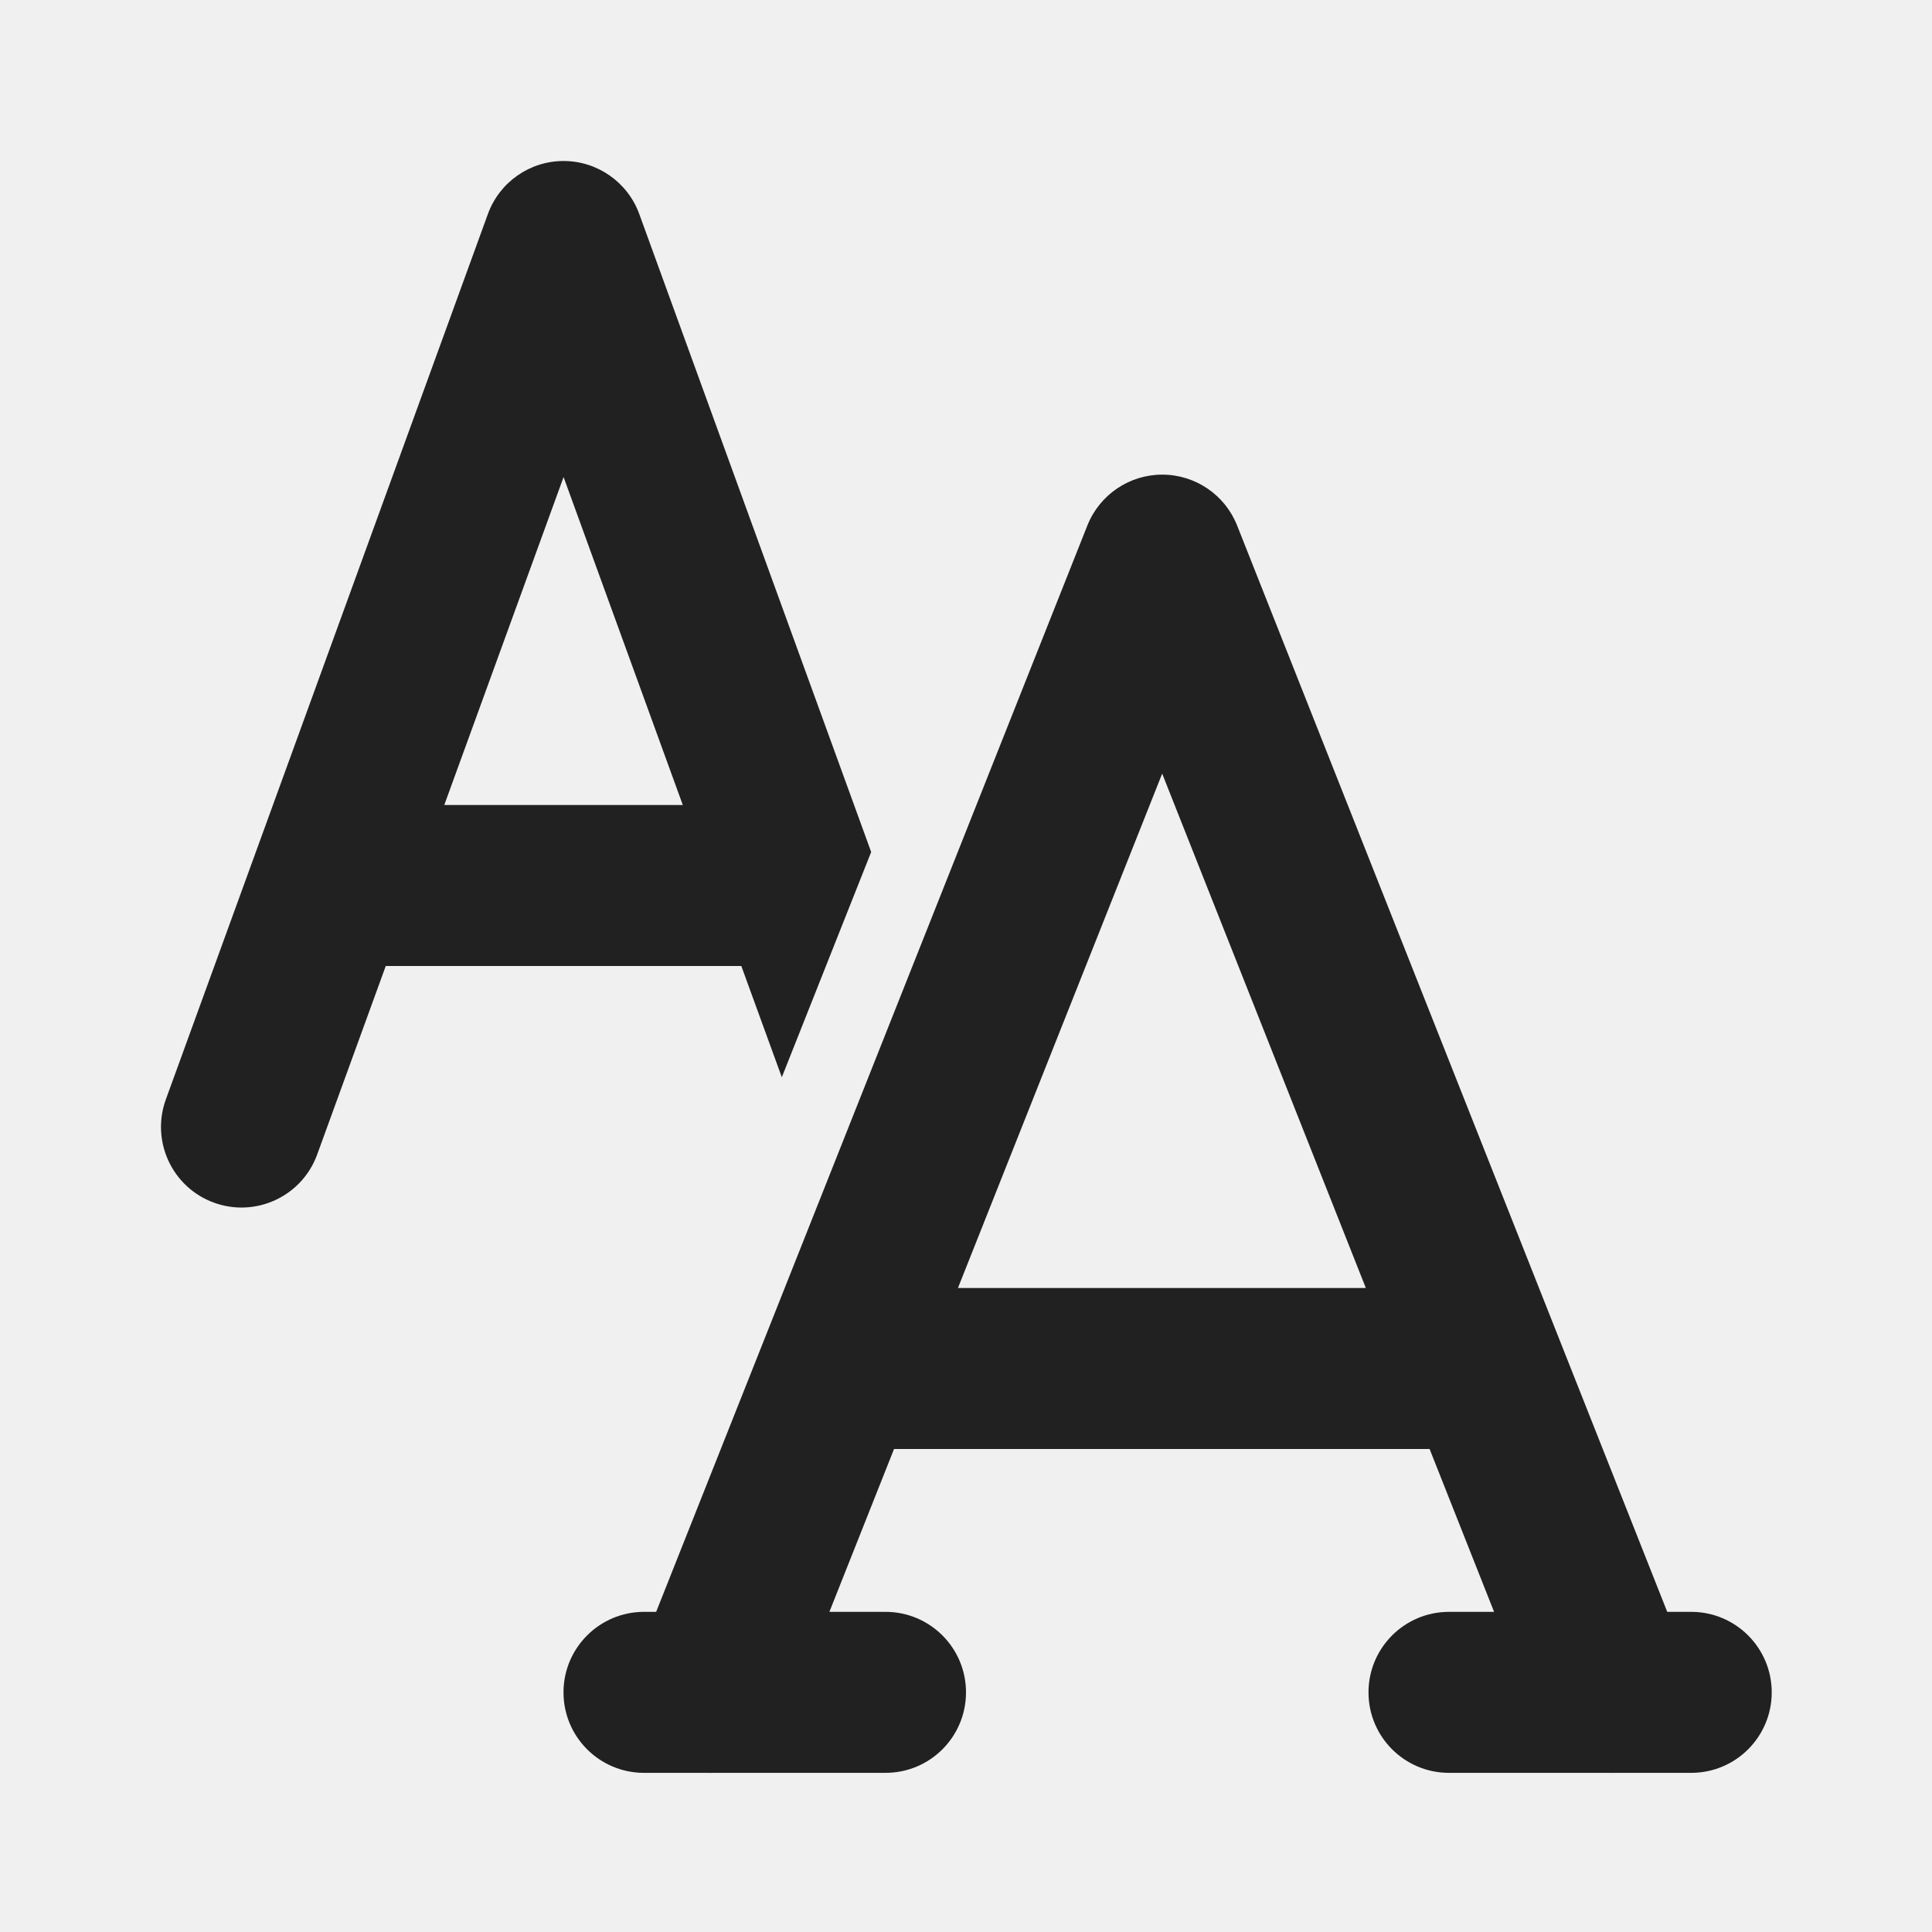
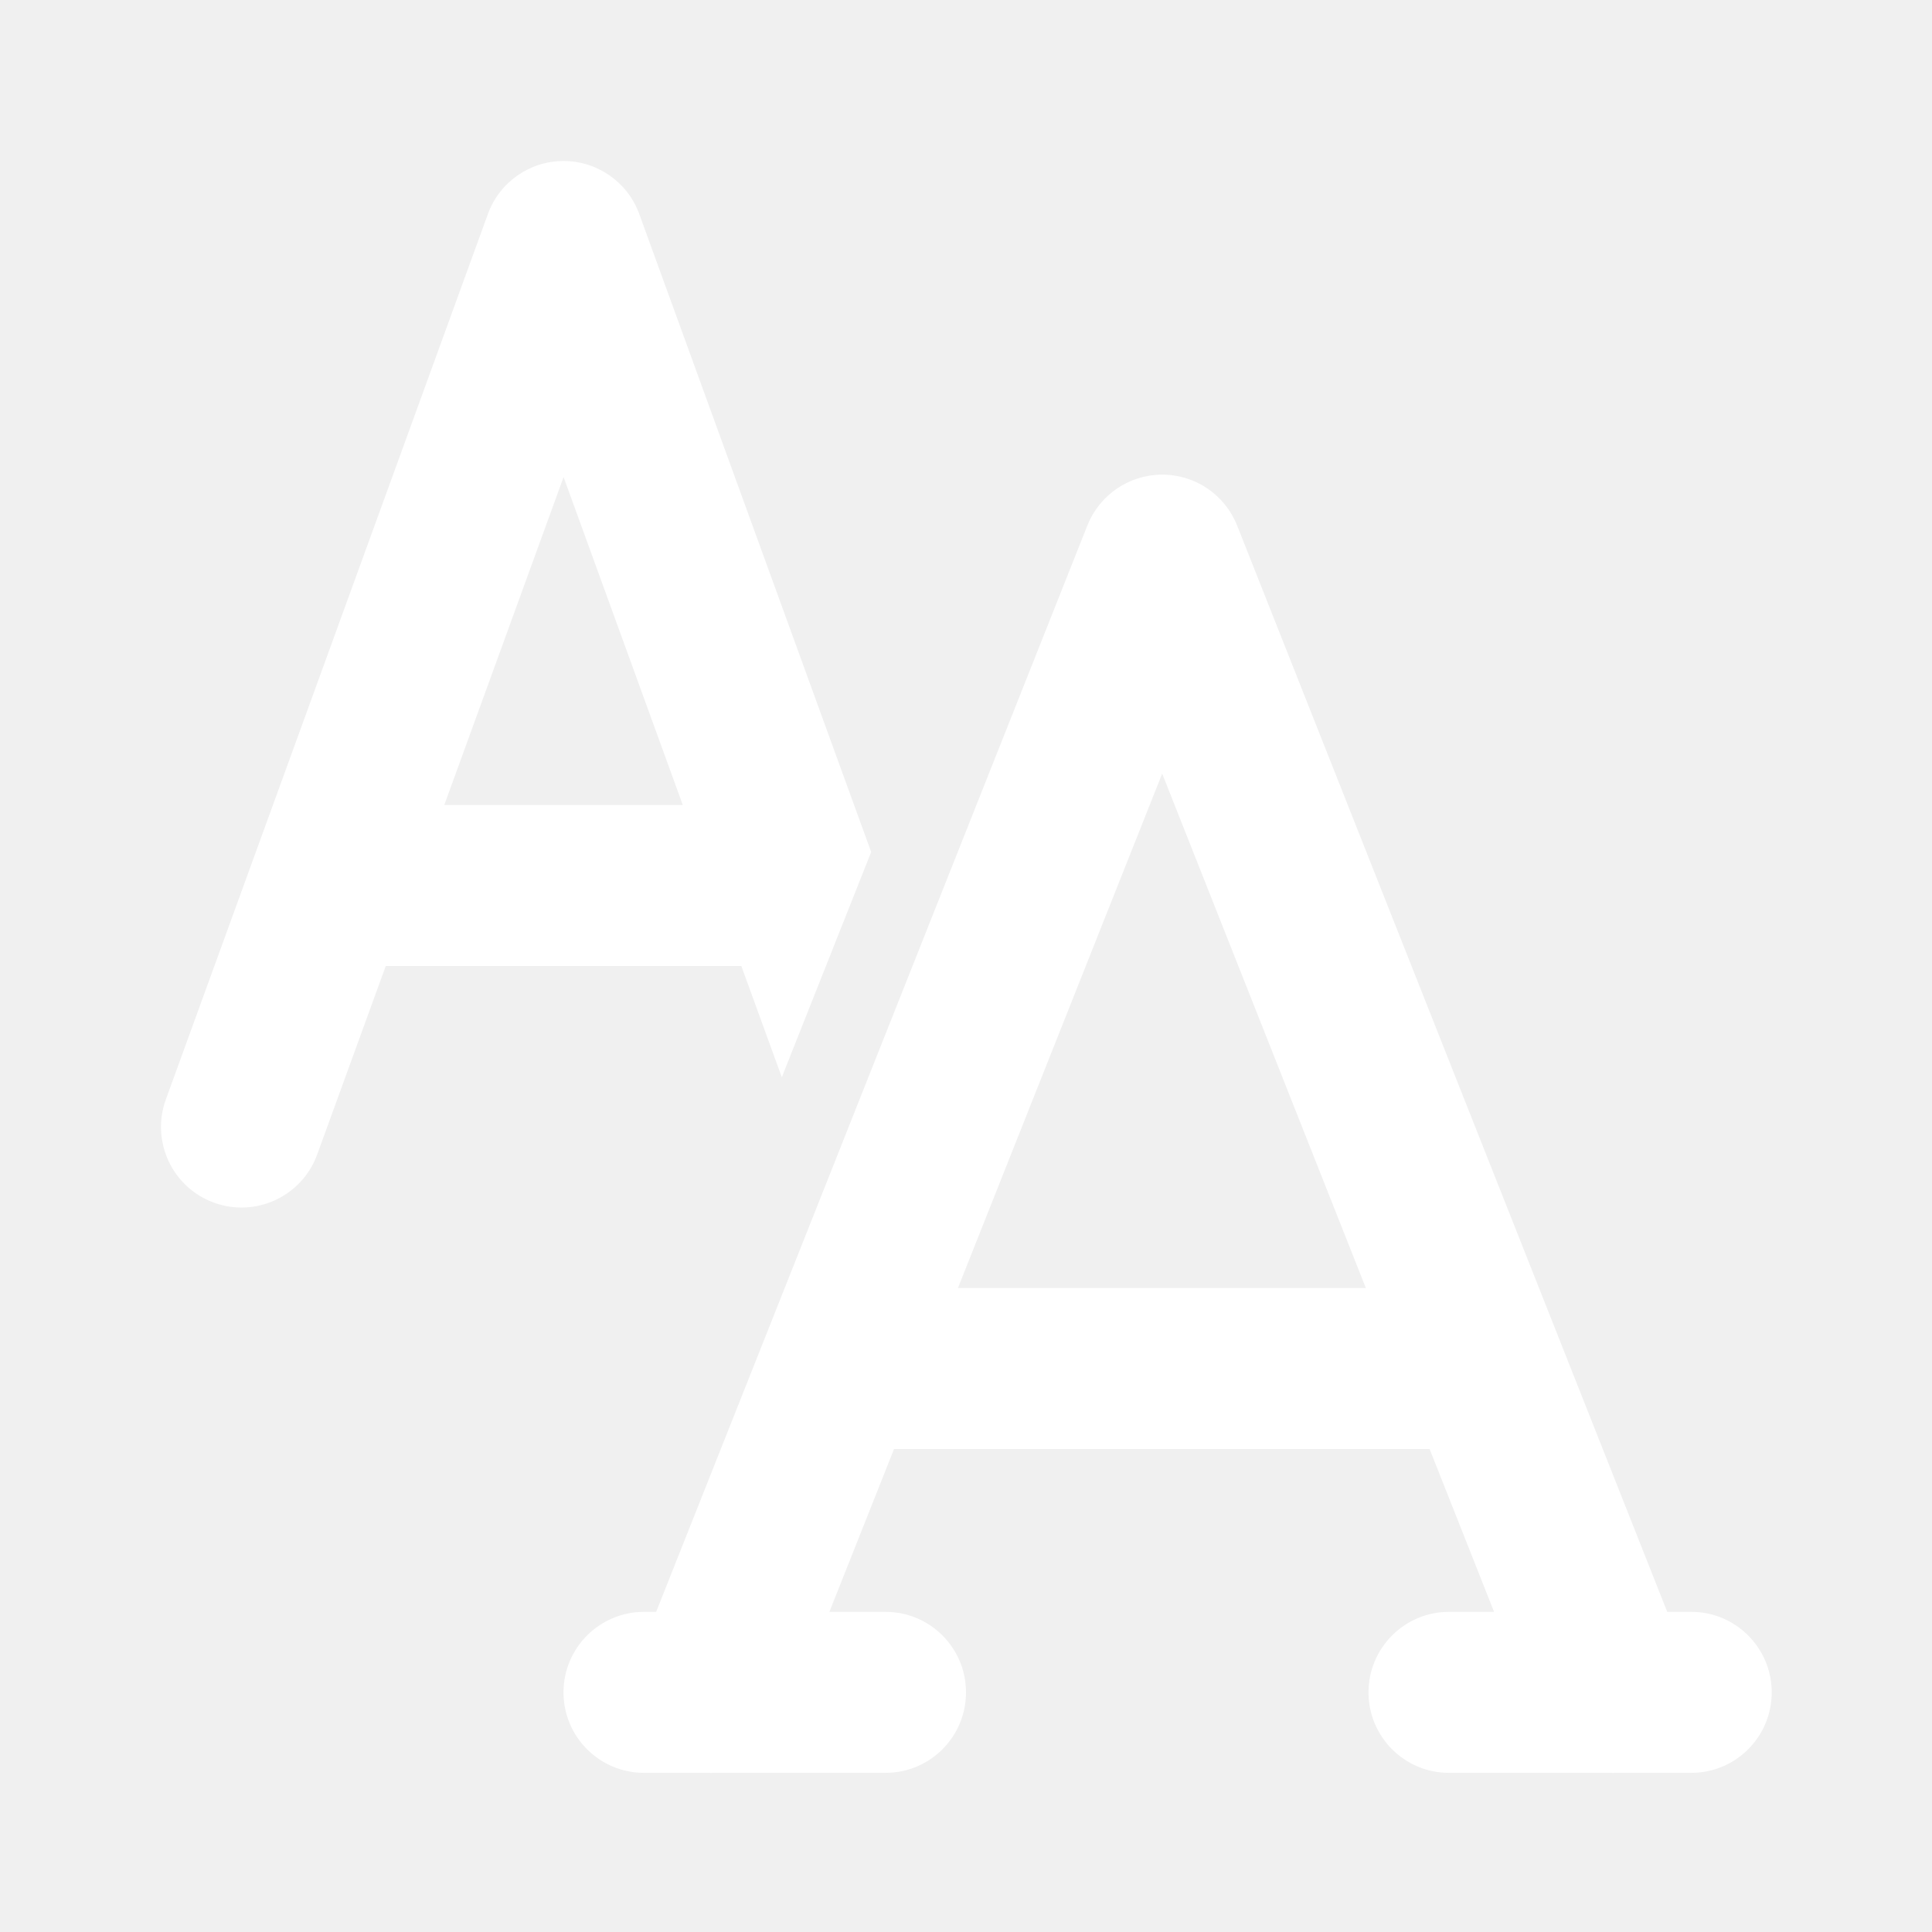
<svg xmlns="http://www.w3.org/2000/svg" width="24" height="24" viewBox="0 0 24 24" fill="none">
-   <path d="M7.001 2C7.421 2 7.797 2.263 7.941 2.658L10.822 10.584L9.712 13.382L9.209 12H4.792L3.94 14.342C3.751 14.861 3.178 15.129 2.658 14.94C2.139 14.751 1.872 14.177 2.06 13.658L6.061 2.658C6.205 2.263 6.58 2 7.001 2ZM5.519 10H8.482L7.001 5.926L5.519 10ZM15.368 6.528C15.217 6.147 14.848 5.896 14.438 5.896C14.028 5.896 13.66 6.146 13.508 6.527L8.151 20.023L8 20.023C7.448 20.023 7 20.471 7 21.023C7 21.576 7.448 22.023 8 22.023L8.81 22.023C8.823 22.024 8.836 22.024 8.85 22.023L11 22.023C11.553 22.023 12 21.576 12 21.023C12 20.471 11.553 20.023 11 20.023L10.303 20.023L11.106 18H17.759L18.56 20.023L18 20.023C17.448 20.023 17 20.471 17 21.023C17 21.576 17.448 22.023 18 22.023L20.014 22.023C20.026 22.024 20.037 22.024 20.049 22.023L21.009 22.023C21.561 22.023 22.009 21.576 22.009 21.023C22.009 20.471 21.561 20.023 21.009 20.023L20.711 20.023L15.368 6.528ZM16.967 16H11.9L14.437 9.61L16.967 16Z" fill="#212121" />
+   <path d="M7.001 2C7.421 2 7.797 2.263 7.941 2.658L10.822 10.584L9.712 13.382L9.209 12H4.792L3.94 14.342C3.751 14.861 3.178 15.129 2.658 14.94C2.139 14.751 1.872 14.177 2.06 13.658L6.061 2.658C6.205 2.263 6.58 2 7.001 2ZM5.519 10H8.482L7.001 5.926L5.519 10ZM15.368 6.528C15.217 6.147 14.848 5.896 14.438 5.896C14.028 5.896 13.66 6.146 13.508 6.527L8.151 20.023L8 20.023C7.448 20.023 7 20.471 7 21.023C7 21.576 7.448 22.023 8 22.023L8.81 22.023C8.823 22.024 8.836 22.024 8.85 22.023L11 22.023C11.553 22.023 12 21.576 12 21.023C12 20.471 11.553 20.023 11 20.023L10.303 20.023L11.106 18H17.759L18.56 20.023L18 20.023C17.448 20.023 17 20.471 17 21.023C17 21.576 17.448 22.023 18 22.023L20.014 22.023C20.026 22.024 20.037 22.024 20.049 22.023L21.009 22.023C21.561 22.023 22.009 21.576 22.009 21.023C22.009 20.471 21.561 20.023 21.009 20.023L20.711 20.023L15.368 6.528ZM16.967 16H11.9L14.437 9.61L16.967 16Z" fill="#ffffff" />
</svg>
